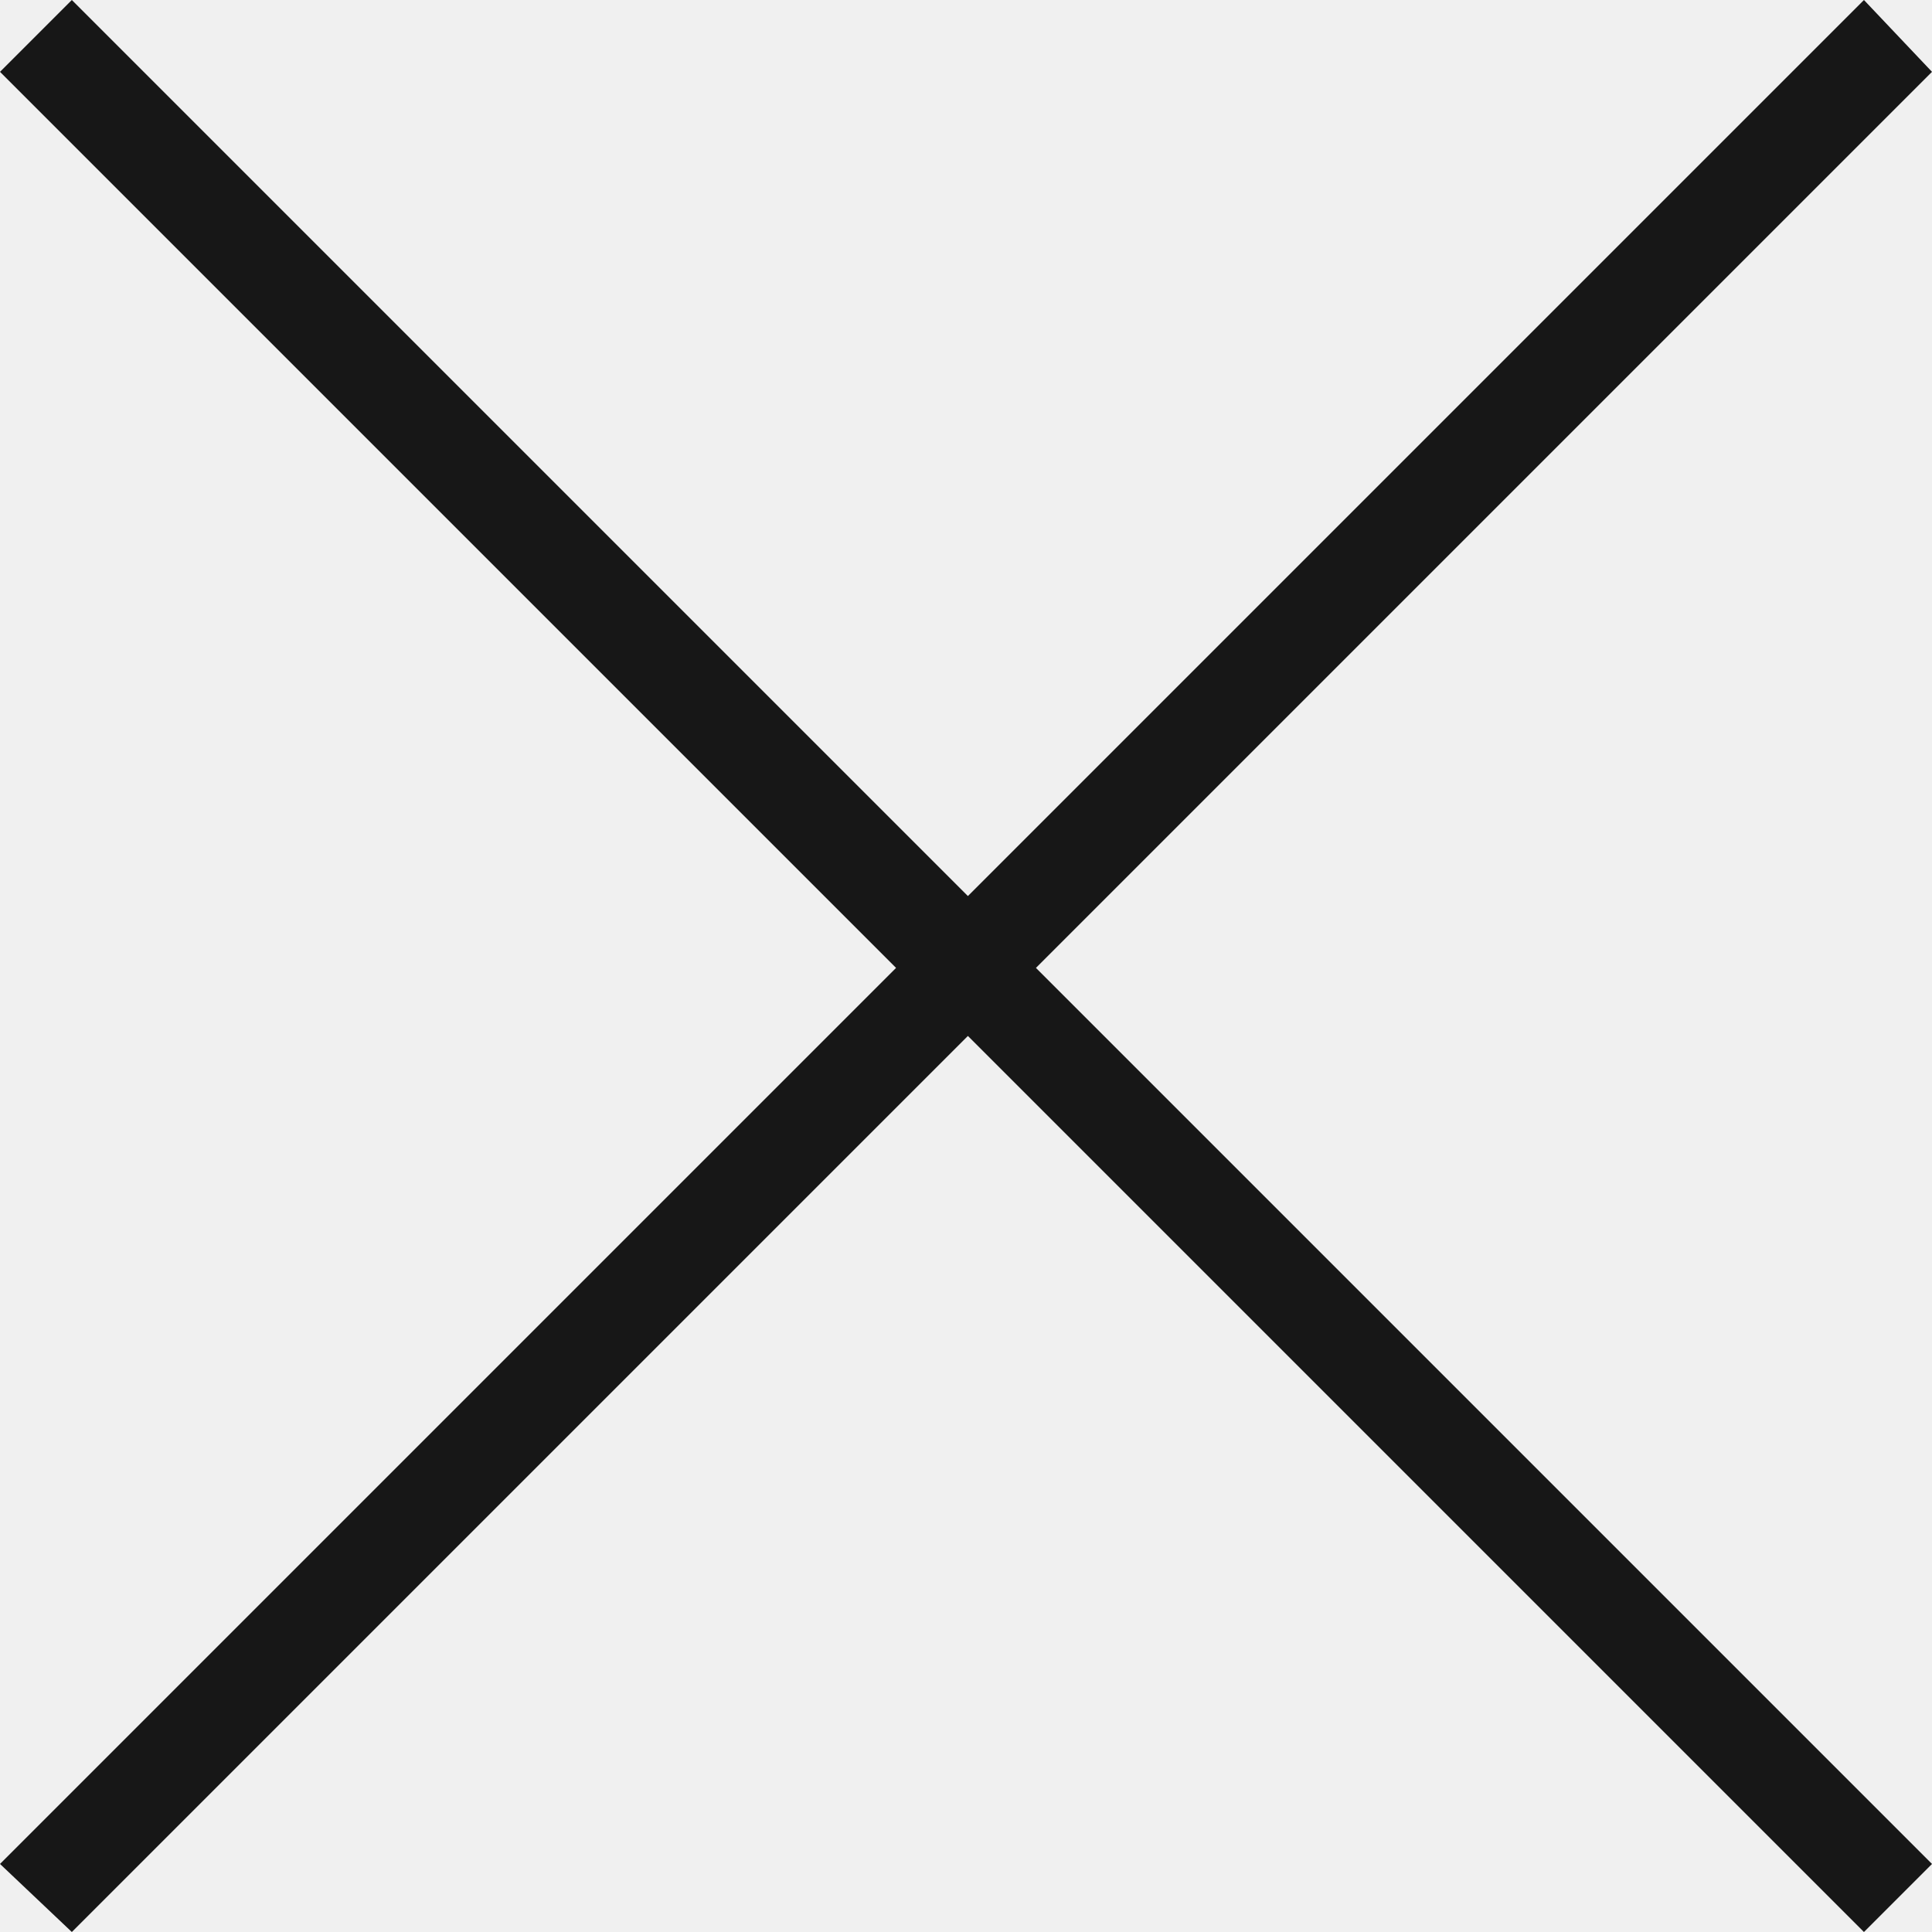
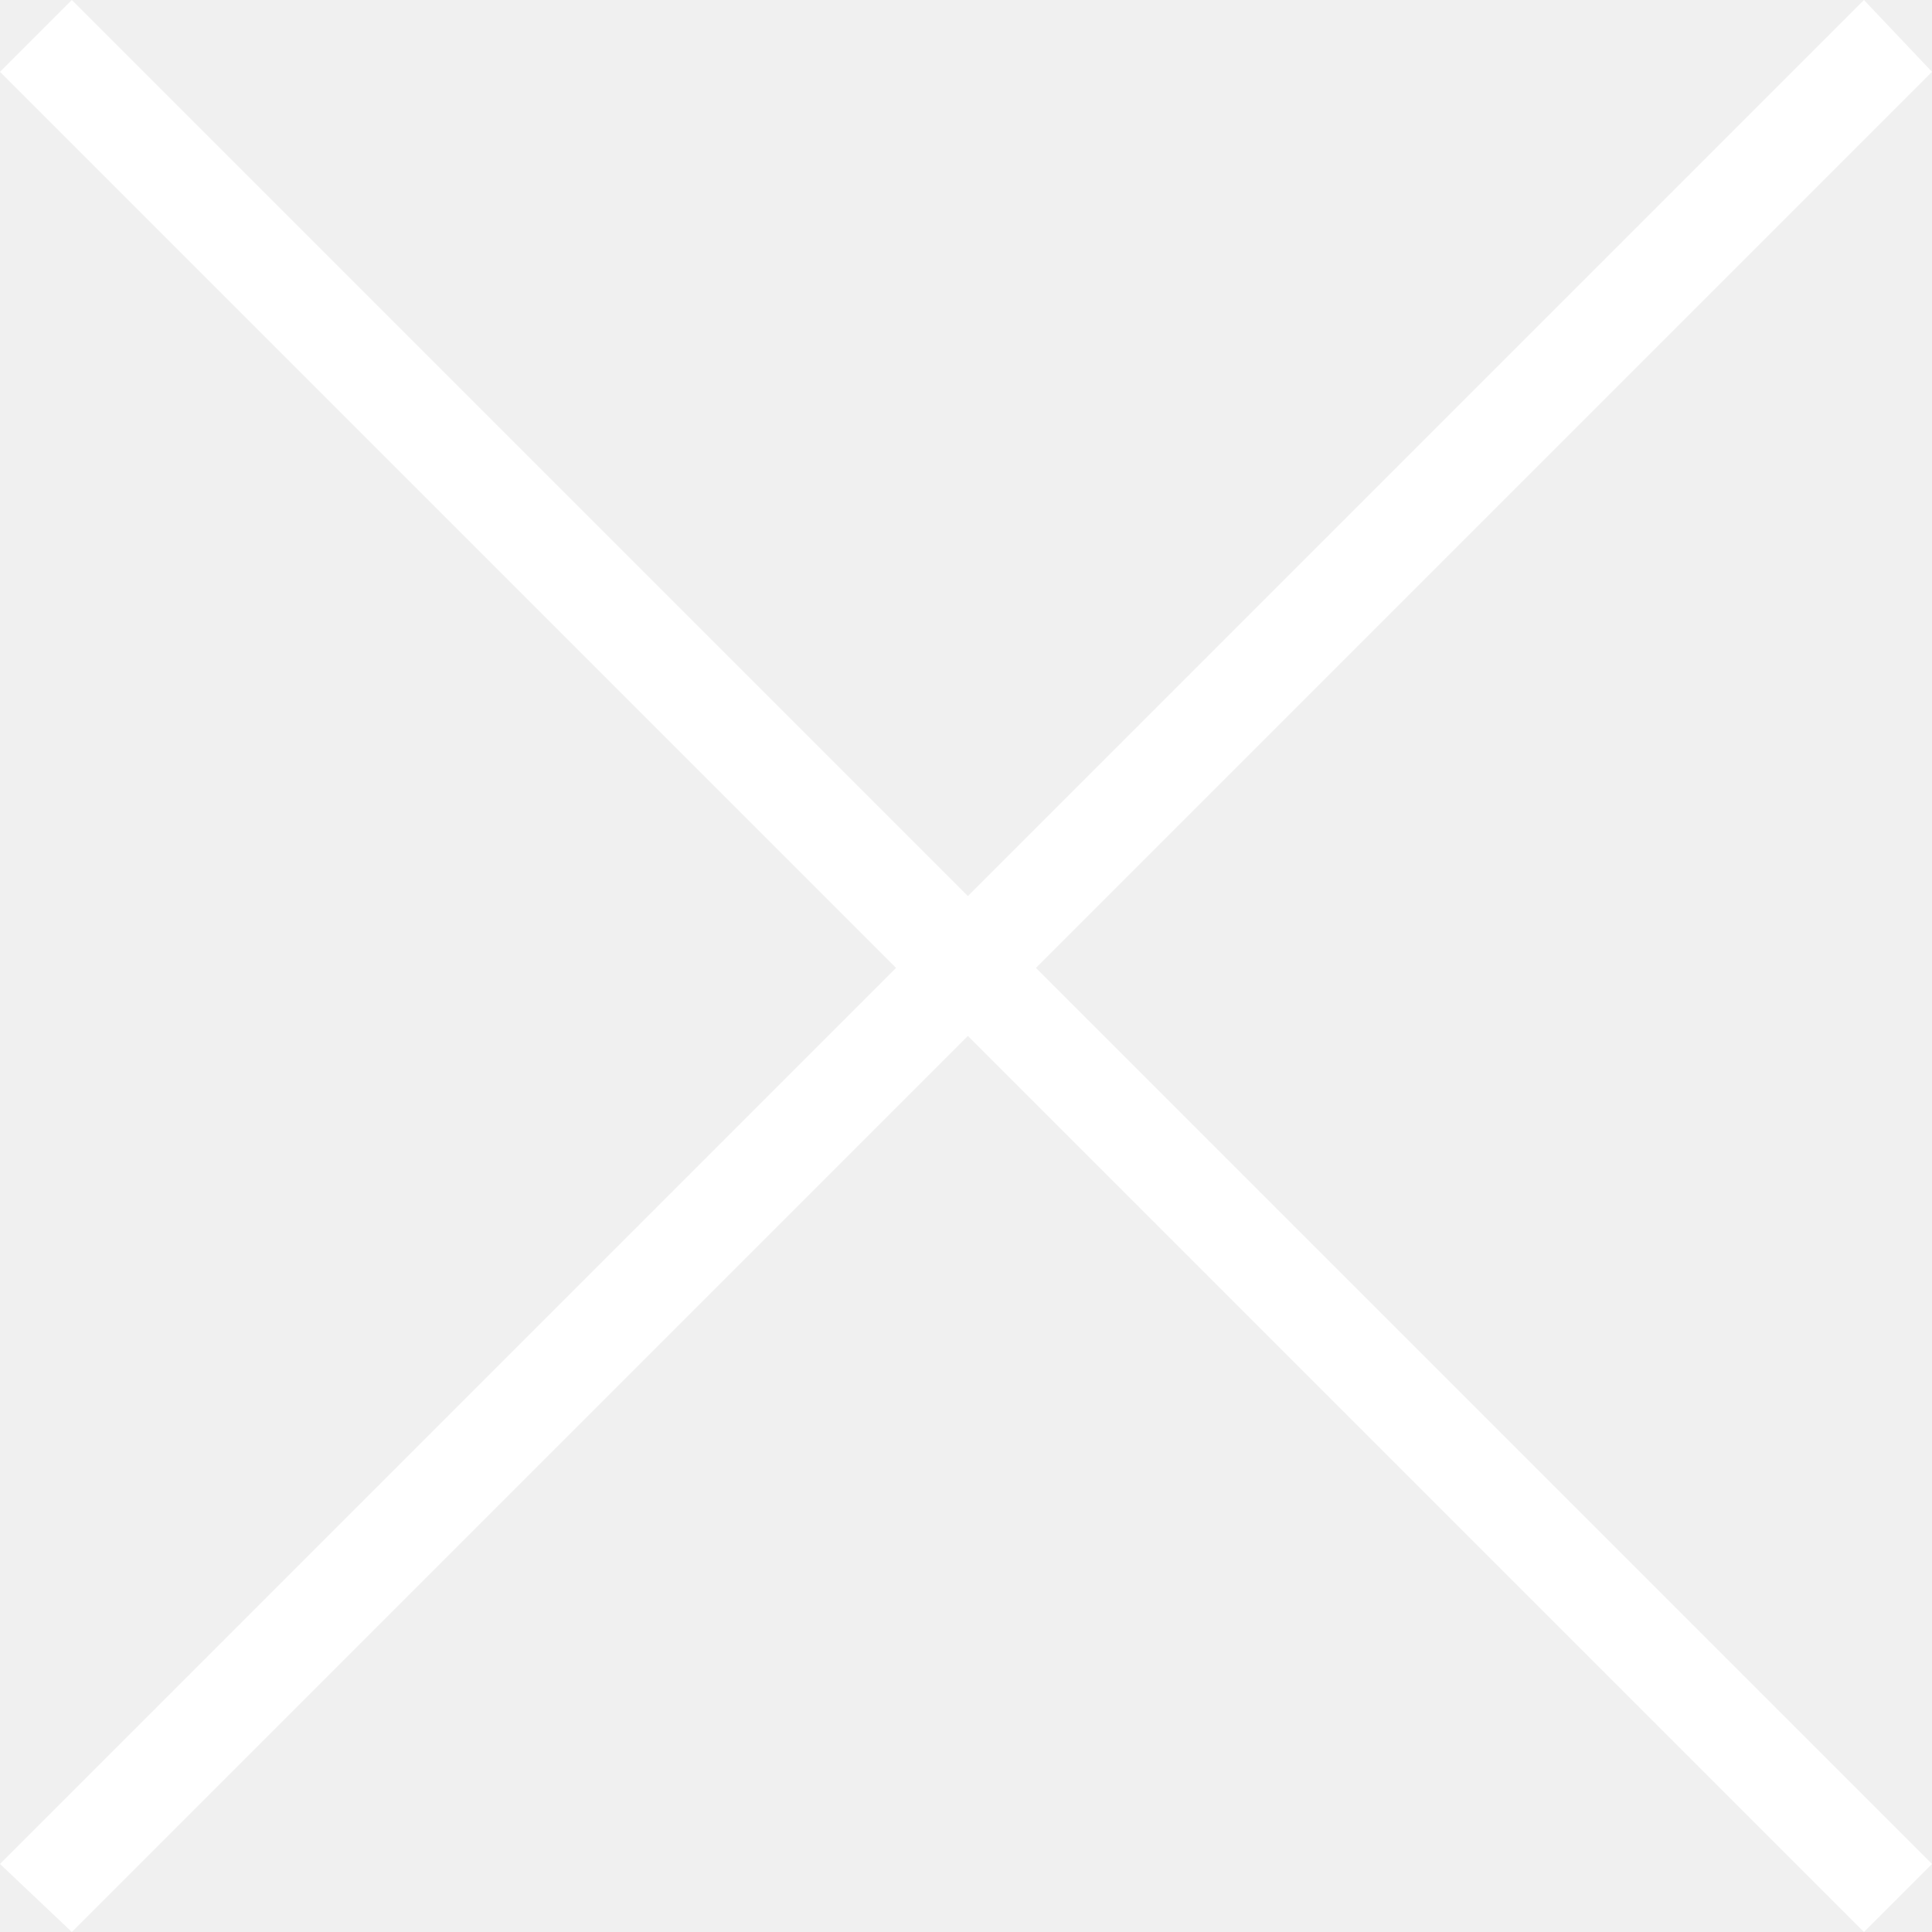
<svg xmlns="http://www.w3.org/2000/svg" width="51.1" height="51.1" viewBox="0 0 51.1 51.1">
-   <path fill="#171717" d="M25.6 27.4L1.9 51.1 0 49.3l23.7-23.7L0 1.9 1.9 0l23.7 23.7L49.3 0l1.8 1.9-23.7 23.7 23.7 23.7-1.8 1.8" />
+   <path fill="#FFFFFF" d="M25.6 27.4L1.9 51.1 0 49.3l23.7-23.7L0 1.9 1.9 0l23.7 23.7L49.3 0l1.8 1.9-23.7 23.7 23.7 23.7-1.8 1.8" />
</svg>
